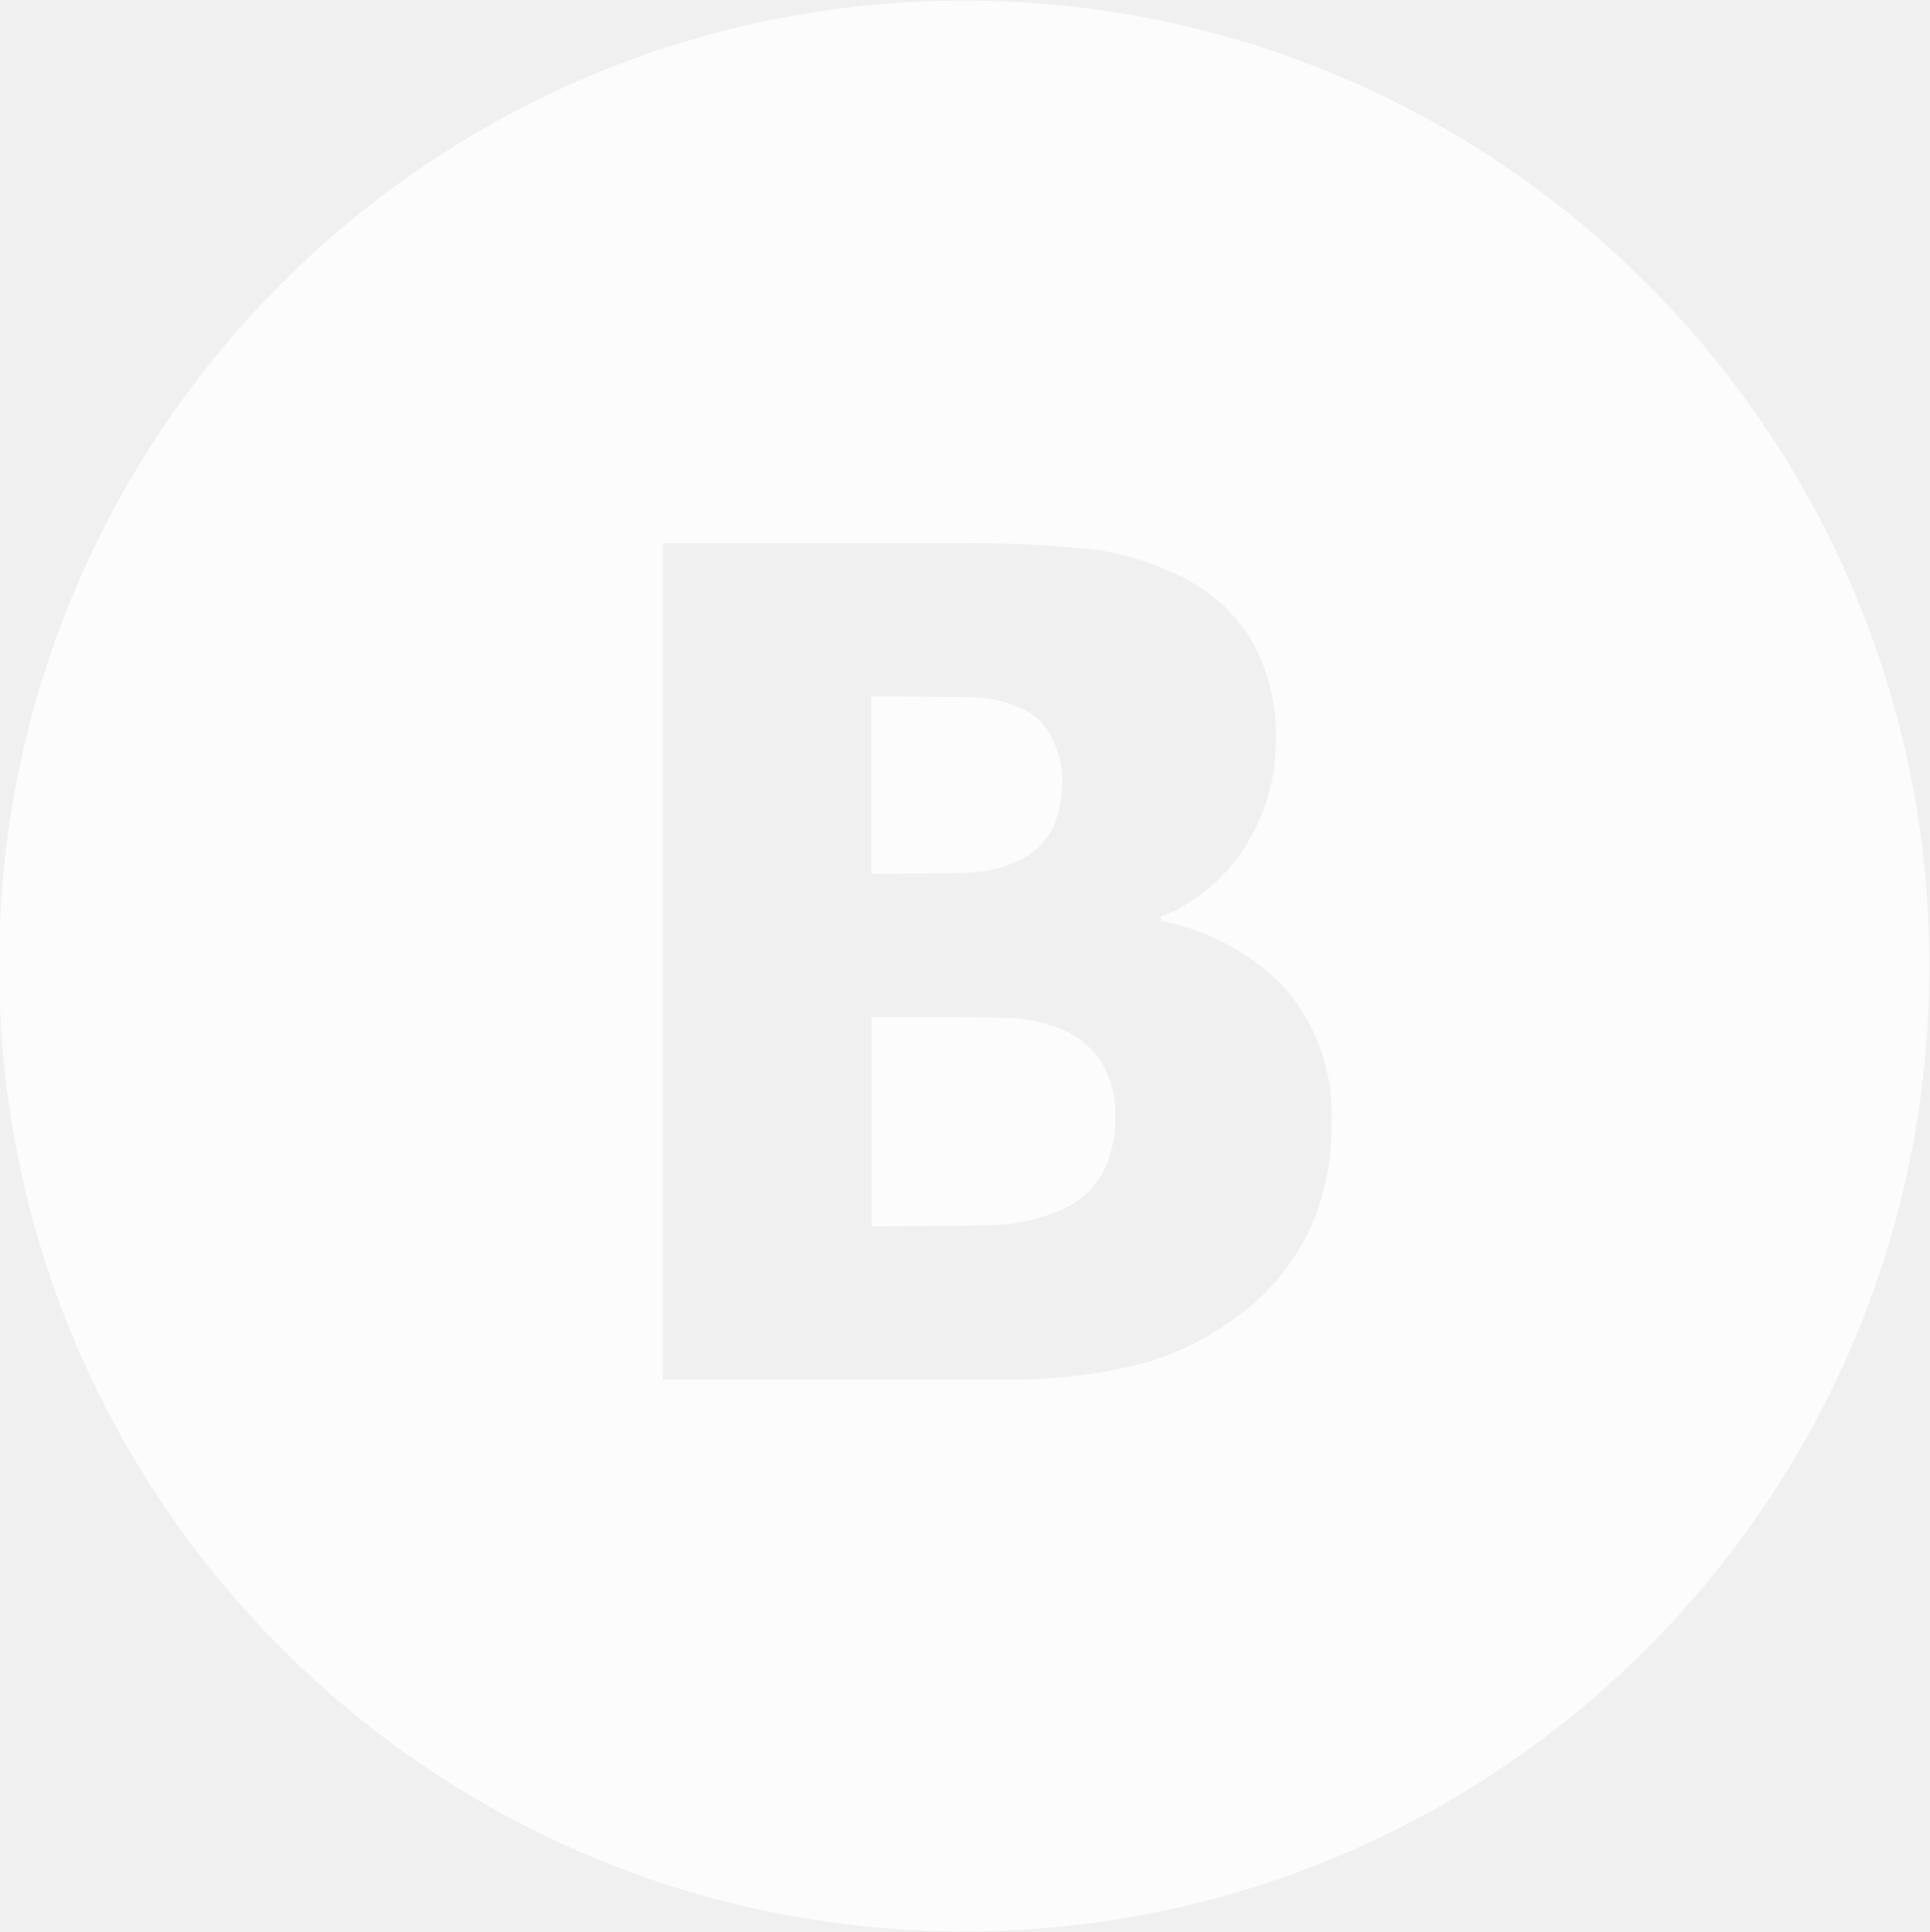
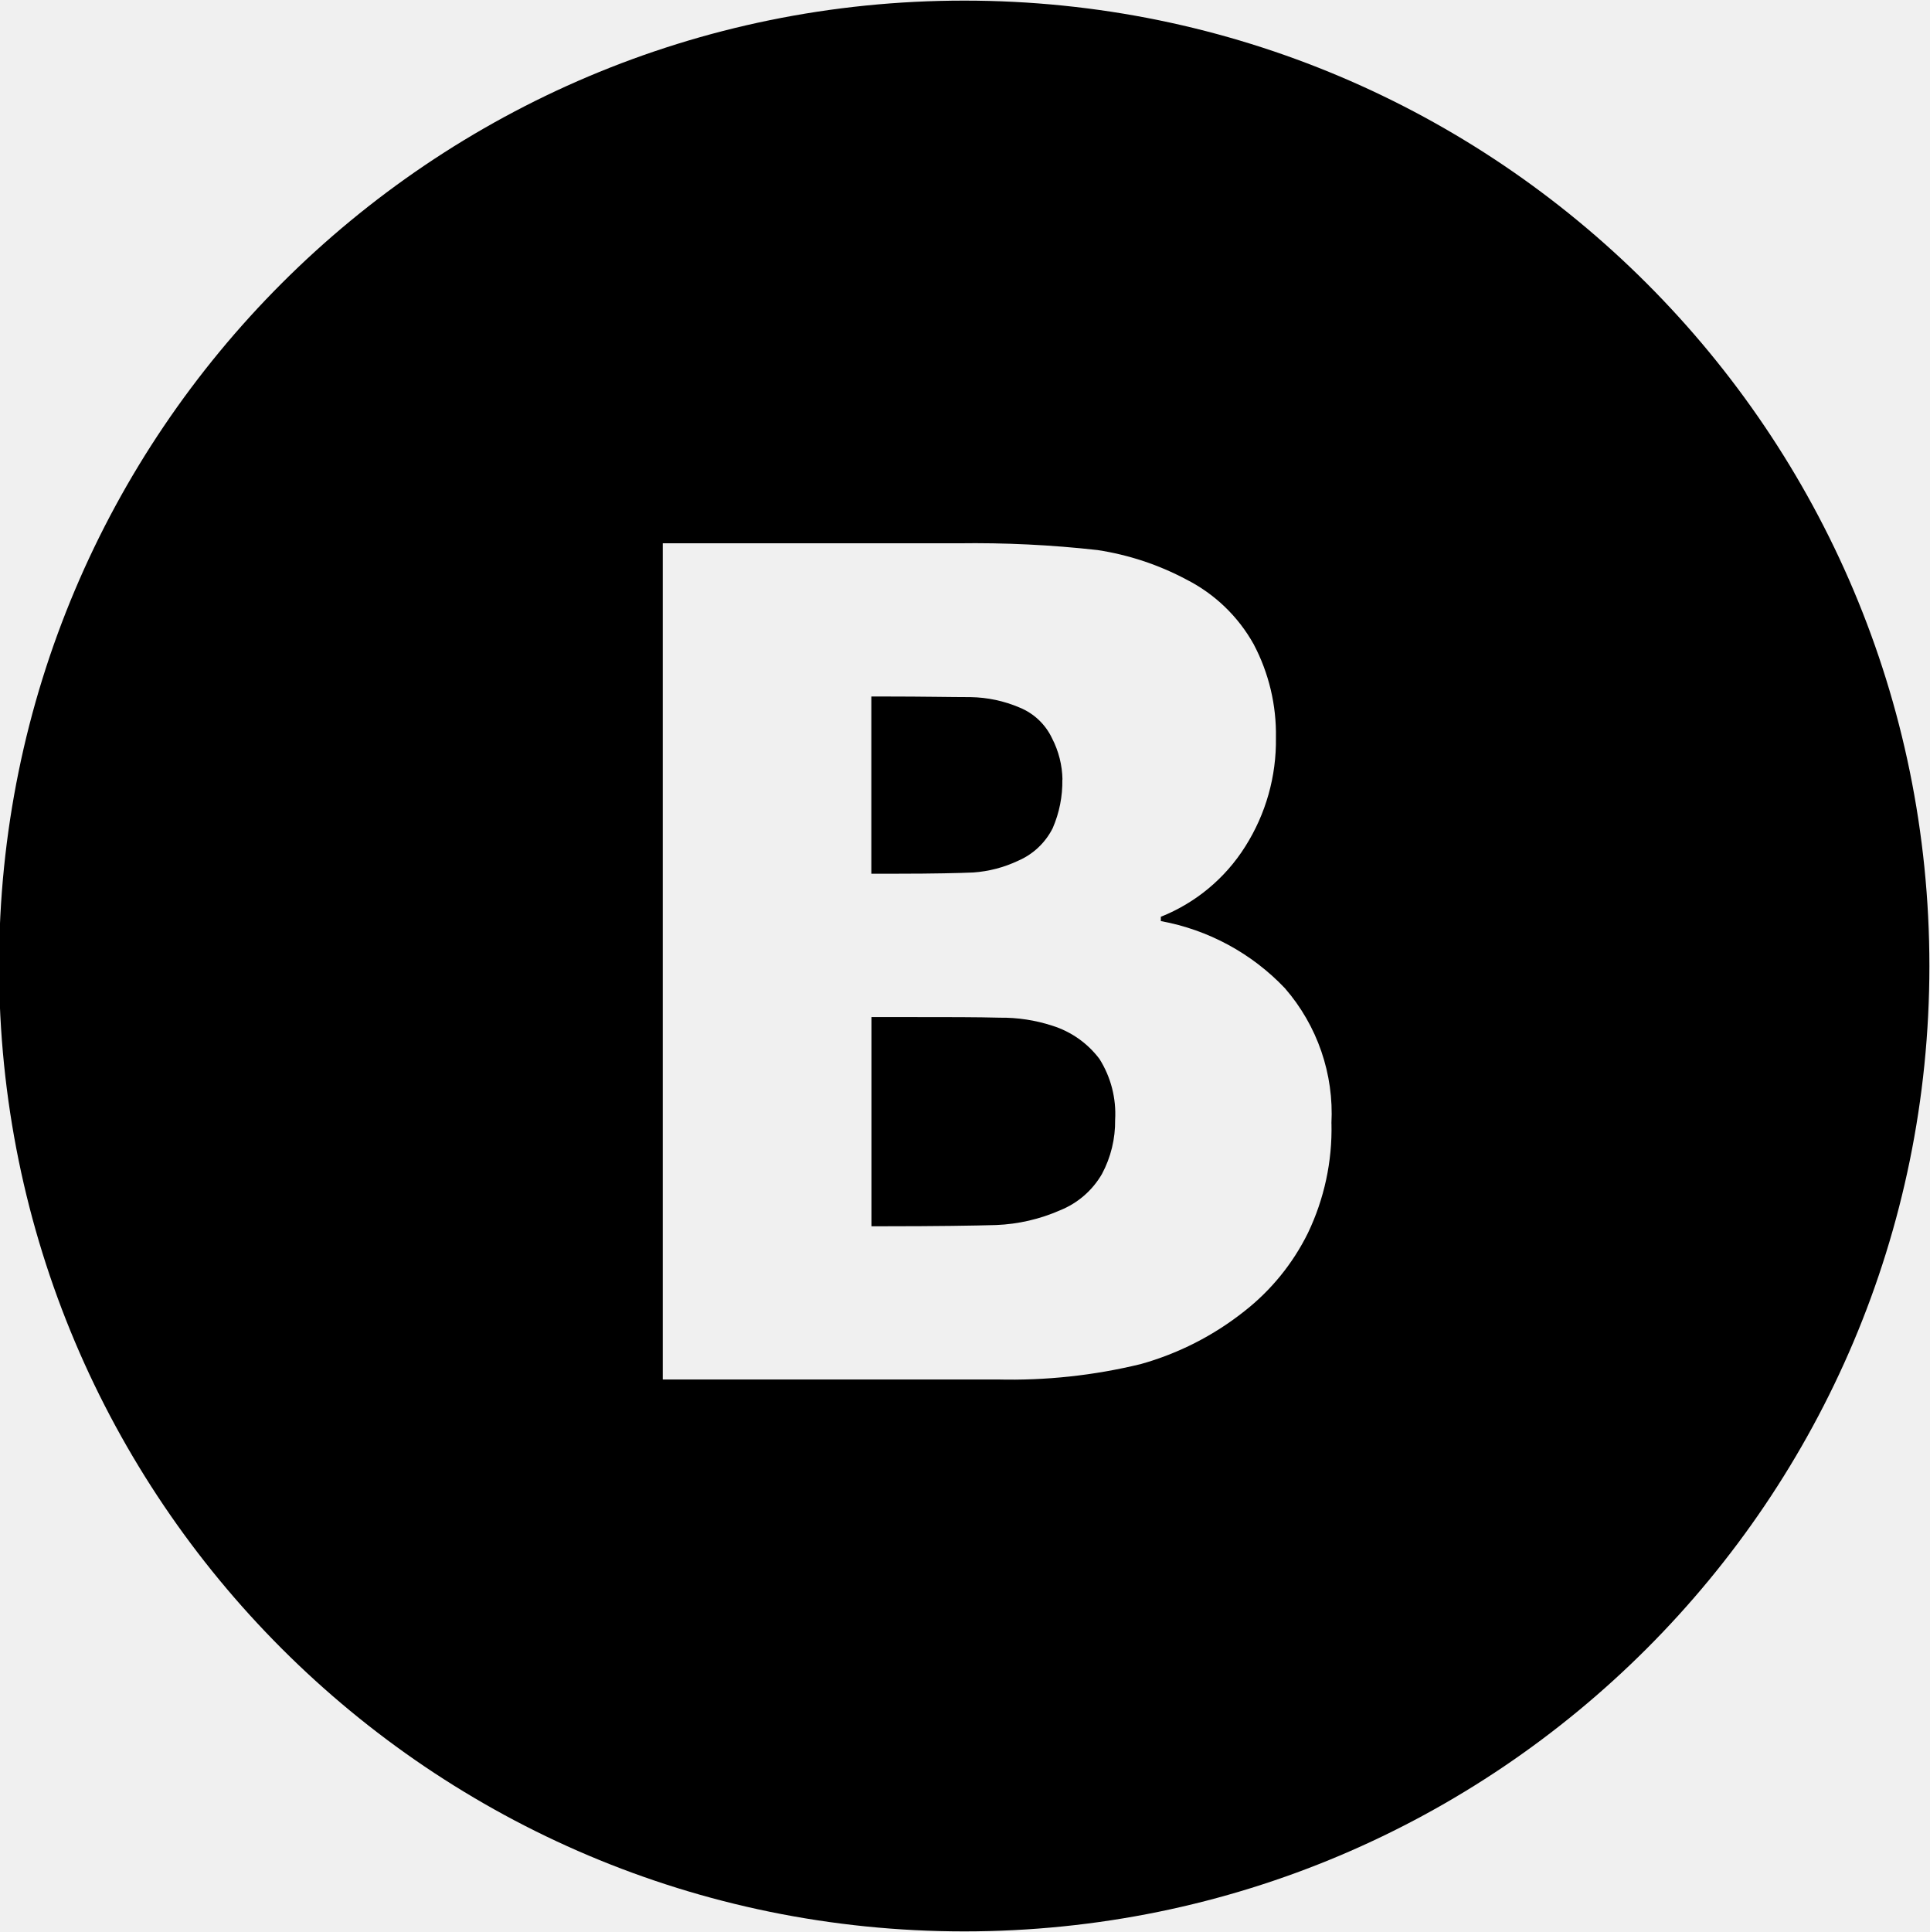
<svg xmlns="http://www.w3.org/2000/svg" width="31.374" height="31.4" viewBox="0 0 31.374 31.4">
-   <defs>
-     <style>
-       .cls-1 {
-         fill: #fff;
-         fill-rule: evenodd;
-         opacity: 0.8;
-       }
-     </style>
-   </defs>
-   <path id="ВК" class="cls-1" d="M193.865,2352.23a15.69,15.69,0,1,1-15.692,15.69A15.687,15.687,0,0,1,193.865,2352.23Zm5.967,18.25a3.1,3.1,0,0,0-.757-2.2,3.7,3.7,0,0,0-2.016-1.09v-0.07a2.881,2.881,0,0,0,1.371-1.14,3.211,3.211,0,0,0,.5-1.77,3.133,3.133,0,0,0-.362-1.52,2.6,2.6,0,0,0-1.091-1.05,4.522,4.522,0,0,0-1.446-.48,17.993,17.993,0,0,0-2.269-.11h-4.8v13.59H194.4a8.909,8.909,0,0,0,2.332-.25,4.783,4.783,0,0,0,1.686-.86,3.684,3.684,0,0,0,1.032-1.27,3.909,3.909,0,0,0,.383-1.78h0Zm-4.372-5.59a1.517,1.517,0,0,0-.169-0.67,1,1,0,0,0-.527-0.5,2.111,2.111,0,0,0-.8-0.17c-0.308,0-.766-0.01-1.374-0.01h-0.237v2.88h0.43c0.583,0,.994-0.01,1.228-0.02a2.044,2.044,0,0,0,.727-0.19,1.129,1.129,0,0,0,.563-0.53,1.9,1.9,0,0,0,.157-0.79h0Zm0.856,5.53a1.673,1.673,0,0,0-.255-0.99,1.533,1.533,0,0,0-.767-0.54,2.658,2.658,0,0,0-.853-0.13c-0.362-.01-0.849-0.01-1.456-0.01h-0.63v3.4h0.184c0.888,0,1.5-.01,1.842-0.02a2.867,2.867,0,0,0,1.041-.24,1.381,1.381,0,0,0,.68-0.59A1.813,1.813,0,0,0,196.316,2370.42Z" transform="translate(-178.188 -2352.22)" />
+   <path class="svg-social" d="M193.865,2352.23a15.69,15.69,0,1,1-15.692,15.69A15.687,15.687,0,0,1,193.865,2352.23Zm5.967,18.25a3.1,3.1,0,0,0-.757-2.2,3.7,3.7,0,0,0-2.016-1.09v-0.07a2.881,2.881,0,0,0,1.371-1.14,3.211,3.211,0,0,0,.5-1.77,3.133,3.133,0,0,0-.362-1.52,2.6,2.6,0,0,0-1.091-1.05,4.522,4.522,0,0,0-1.446-.48,17.993,17.993,0,0,0-2.269-.11h-4.8v13.59H194.4a8.909,8.909,0,0,0,2.332-.25,4.783,4.783,0,0,0,1.686-.86,3.684,3.684,0,0,0,1.032-1.27,3.909,3.909,0,0,0,.383-1.78h0Zm-4.372-5.59a1.517,1.517,0,0,0-.169-0.67,1,1,0,0,0-.527-0.5,2.111,2.111,0,0,0-.8-0.17c-0.308,0-.766-0.01-1.374-0.01h-0.237v2.88h0.43c0.583,0,.994-0.01,1.228-0.02a2.044,2.044,0,0,0,.727-0.19,1.129,1.129,0,0,0,.563-0.53,1.9,1.9,0,0,0,.157-0.79h0Zm0.856,5.53a1.673,1.673,0,0,0-.255-0.99,1.533,1.533,0,0,0-.767-0.54,2.658,2.658,0,0,0-.853-0.13c-0.362-.01-0.849-0.01-1.456-0.01h-0.63v3.4h0.184c0.888,0,1.5-.01,1.842-0.02a2.867,2.867,0,0,0,1.041-.24,1.381,1.381,0,0,0,.68-0.59A1.813,1.813,0,0,0,196.316,2370.42Z" transform="translate(-178.188 -2352.22)" />
</svg>
